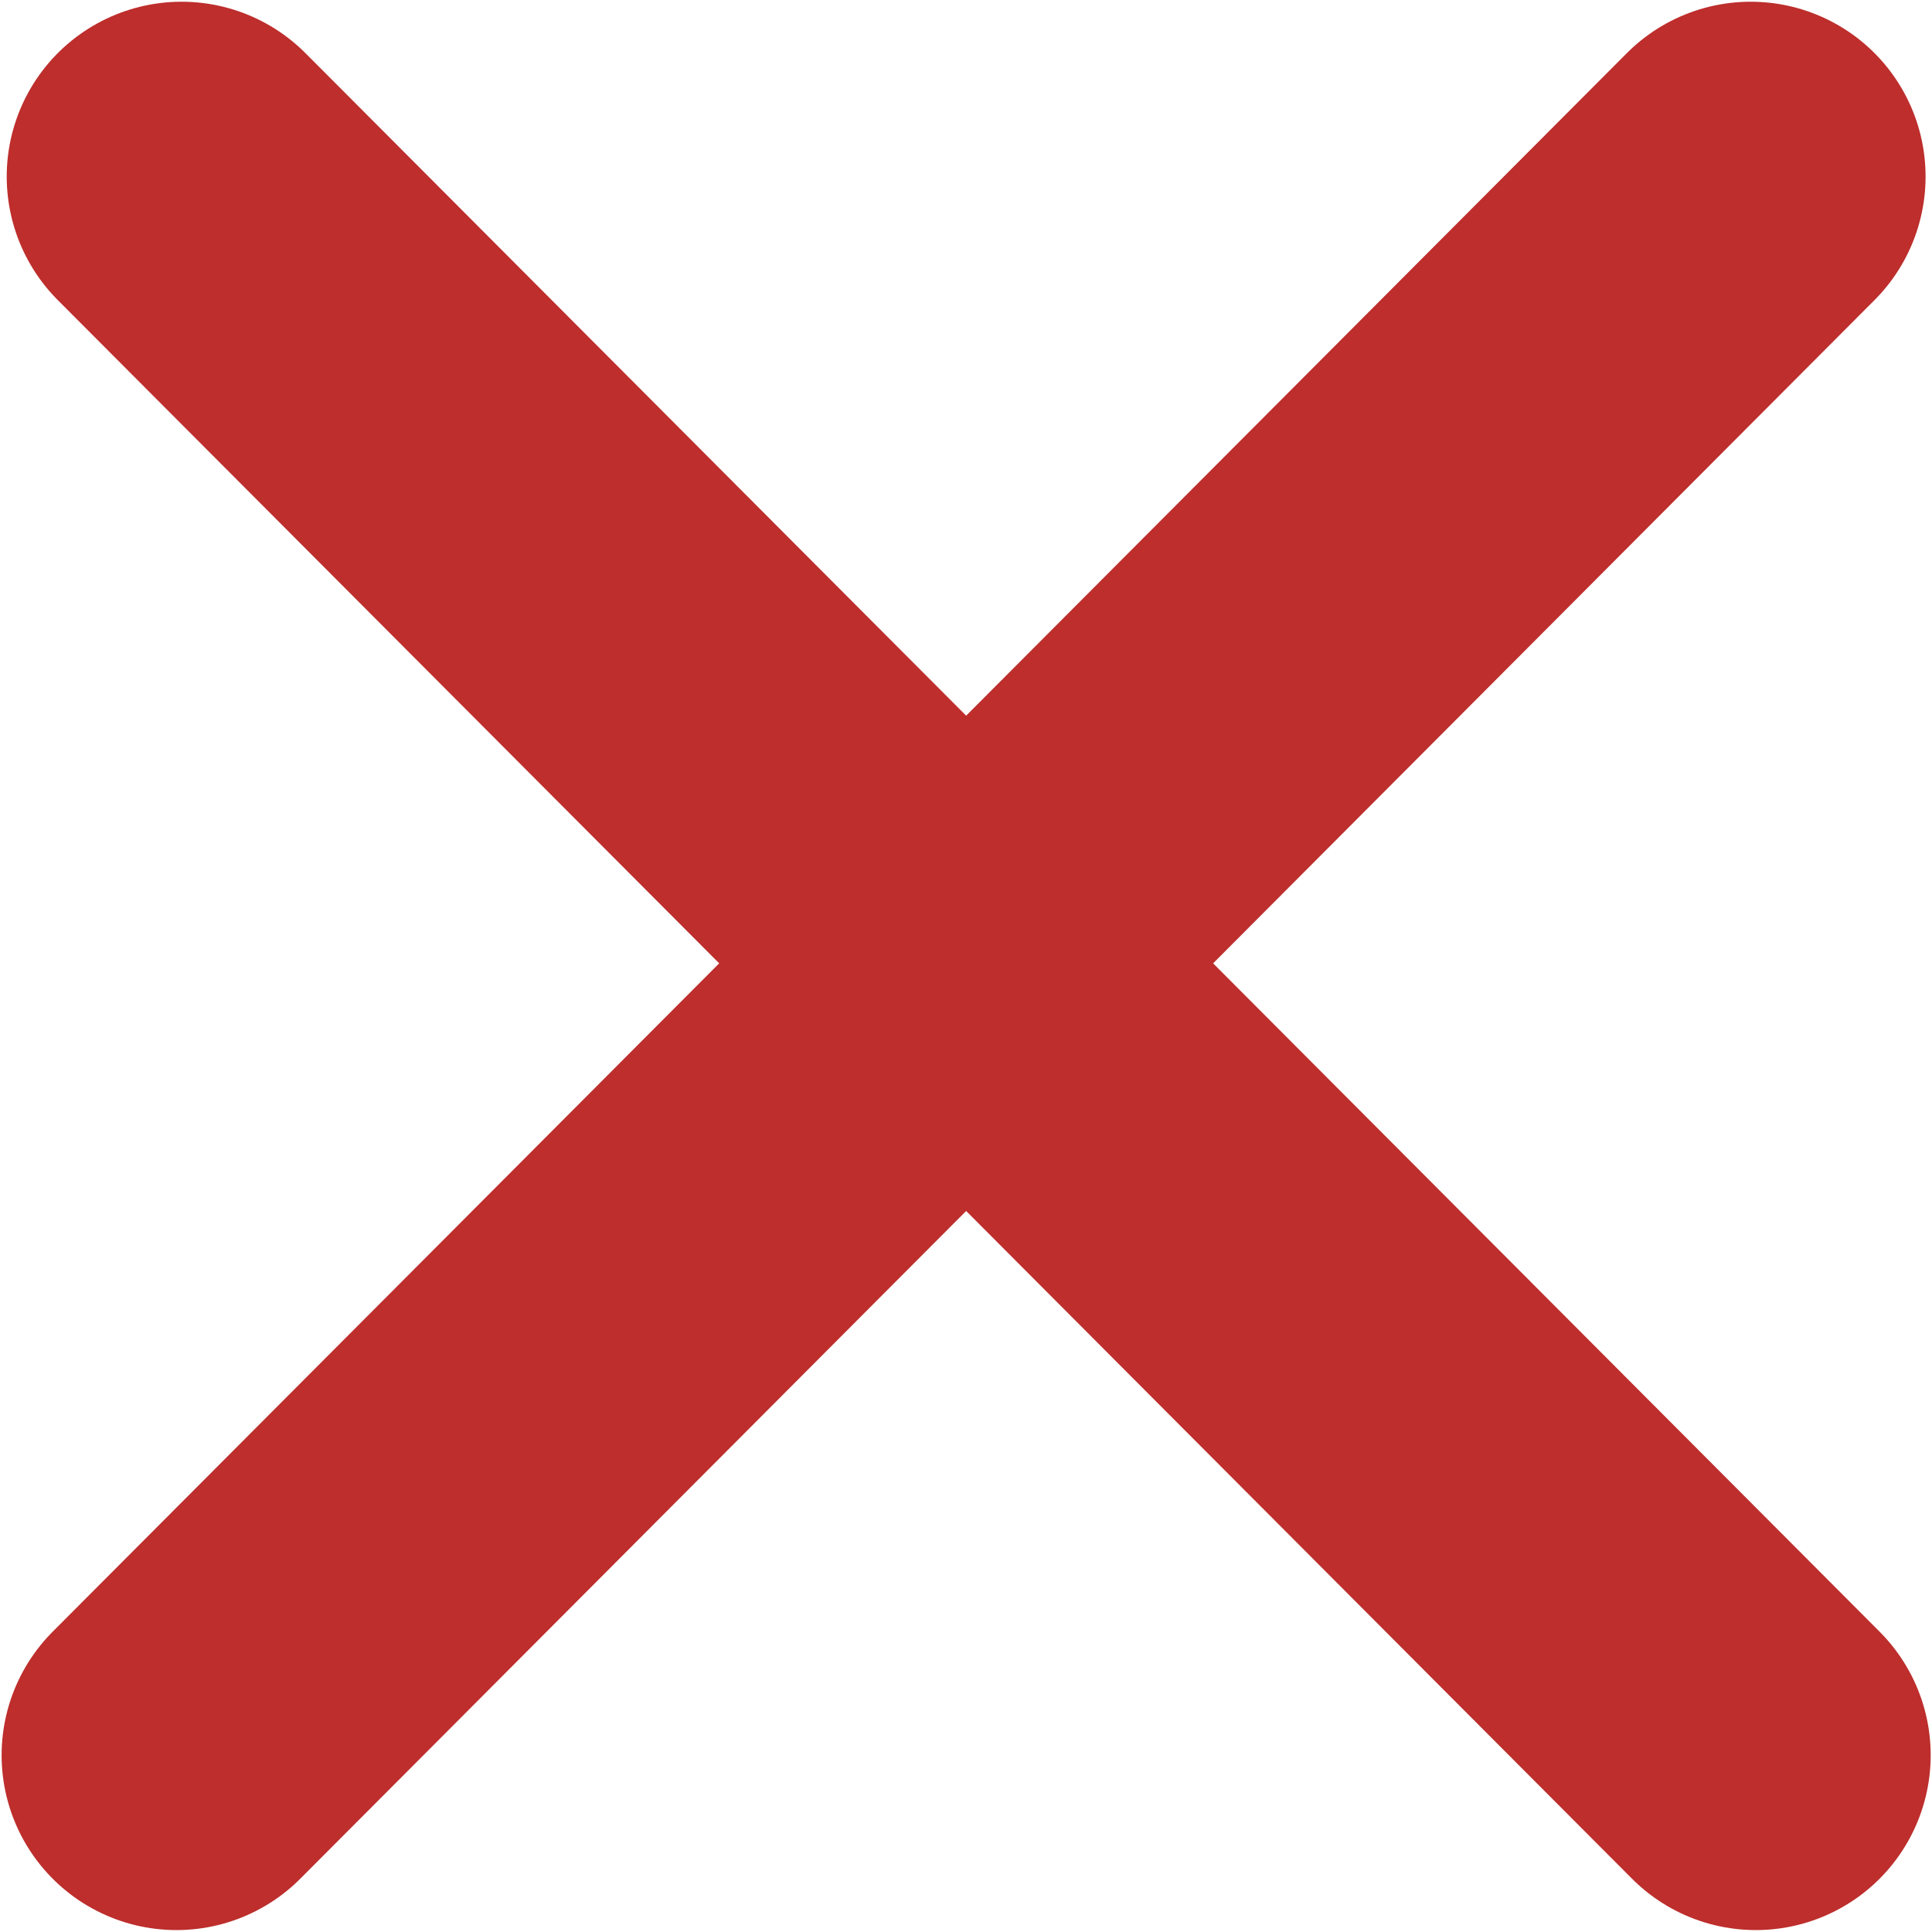
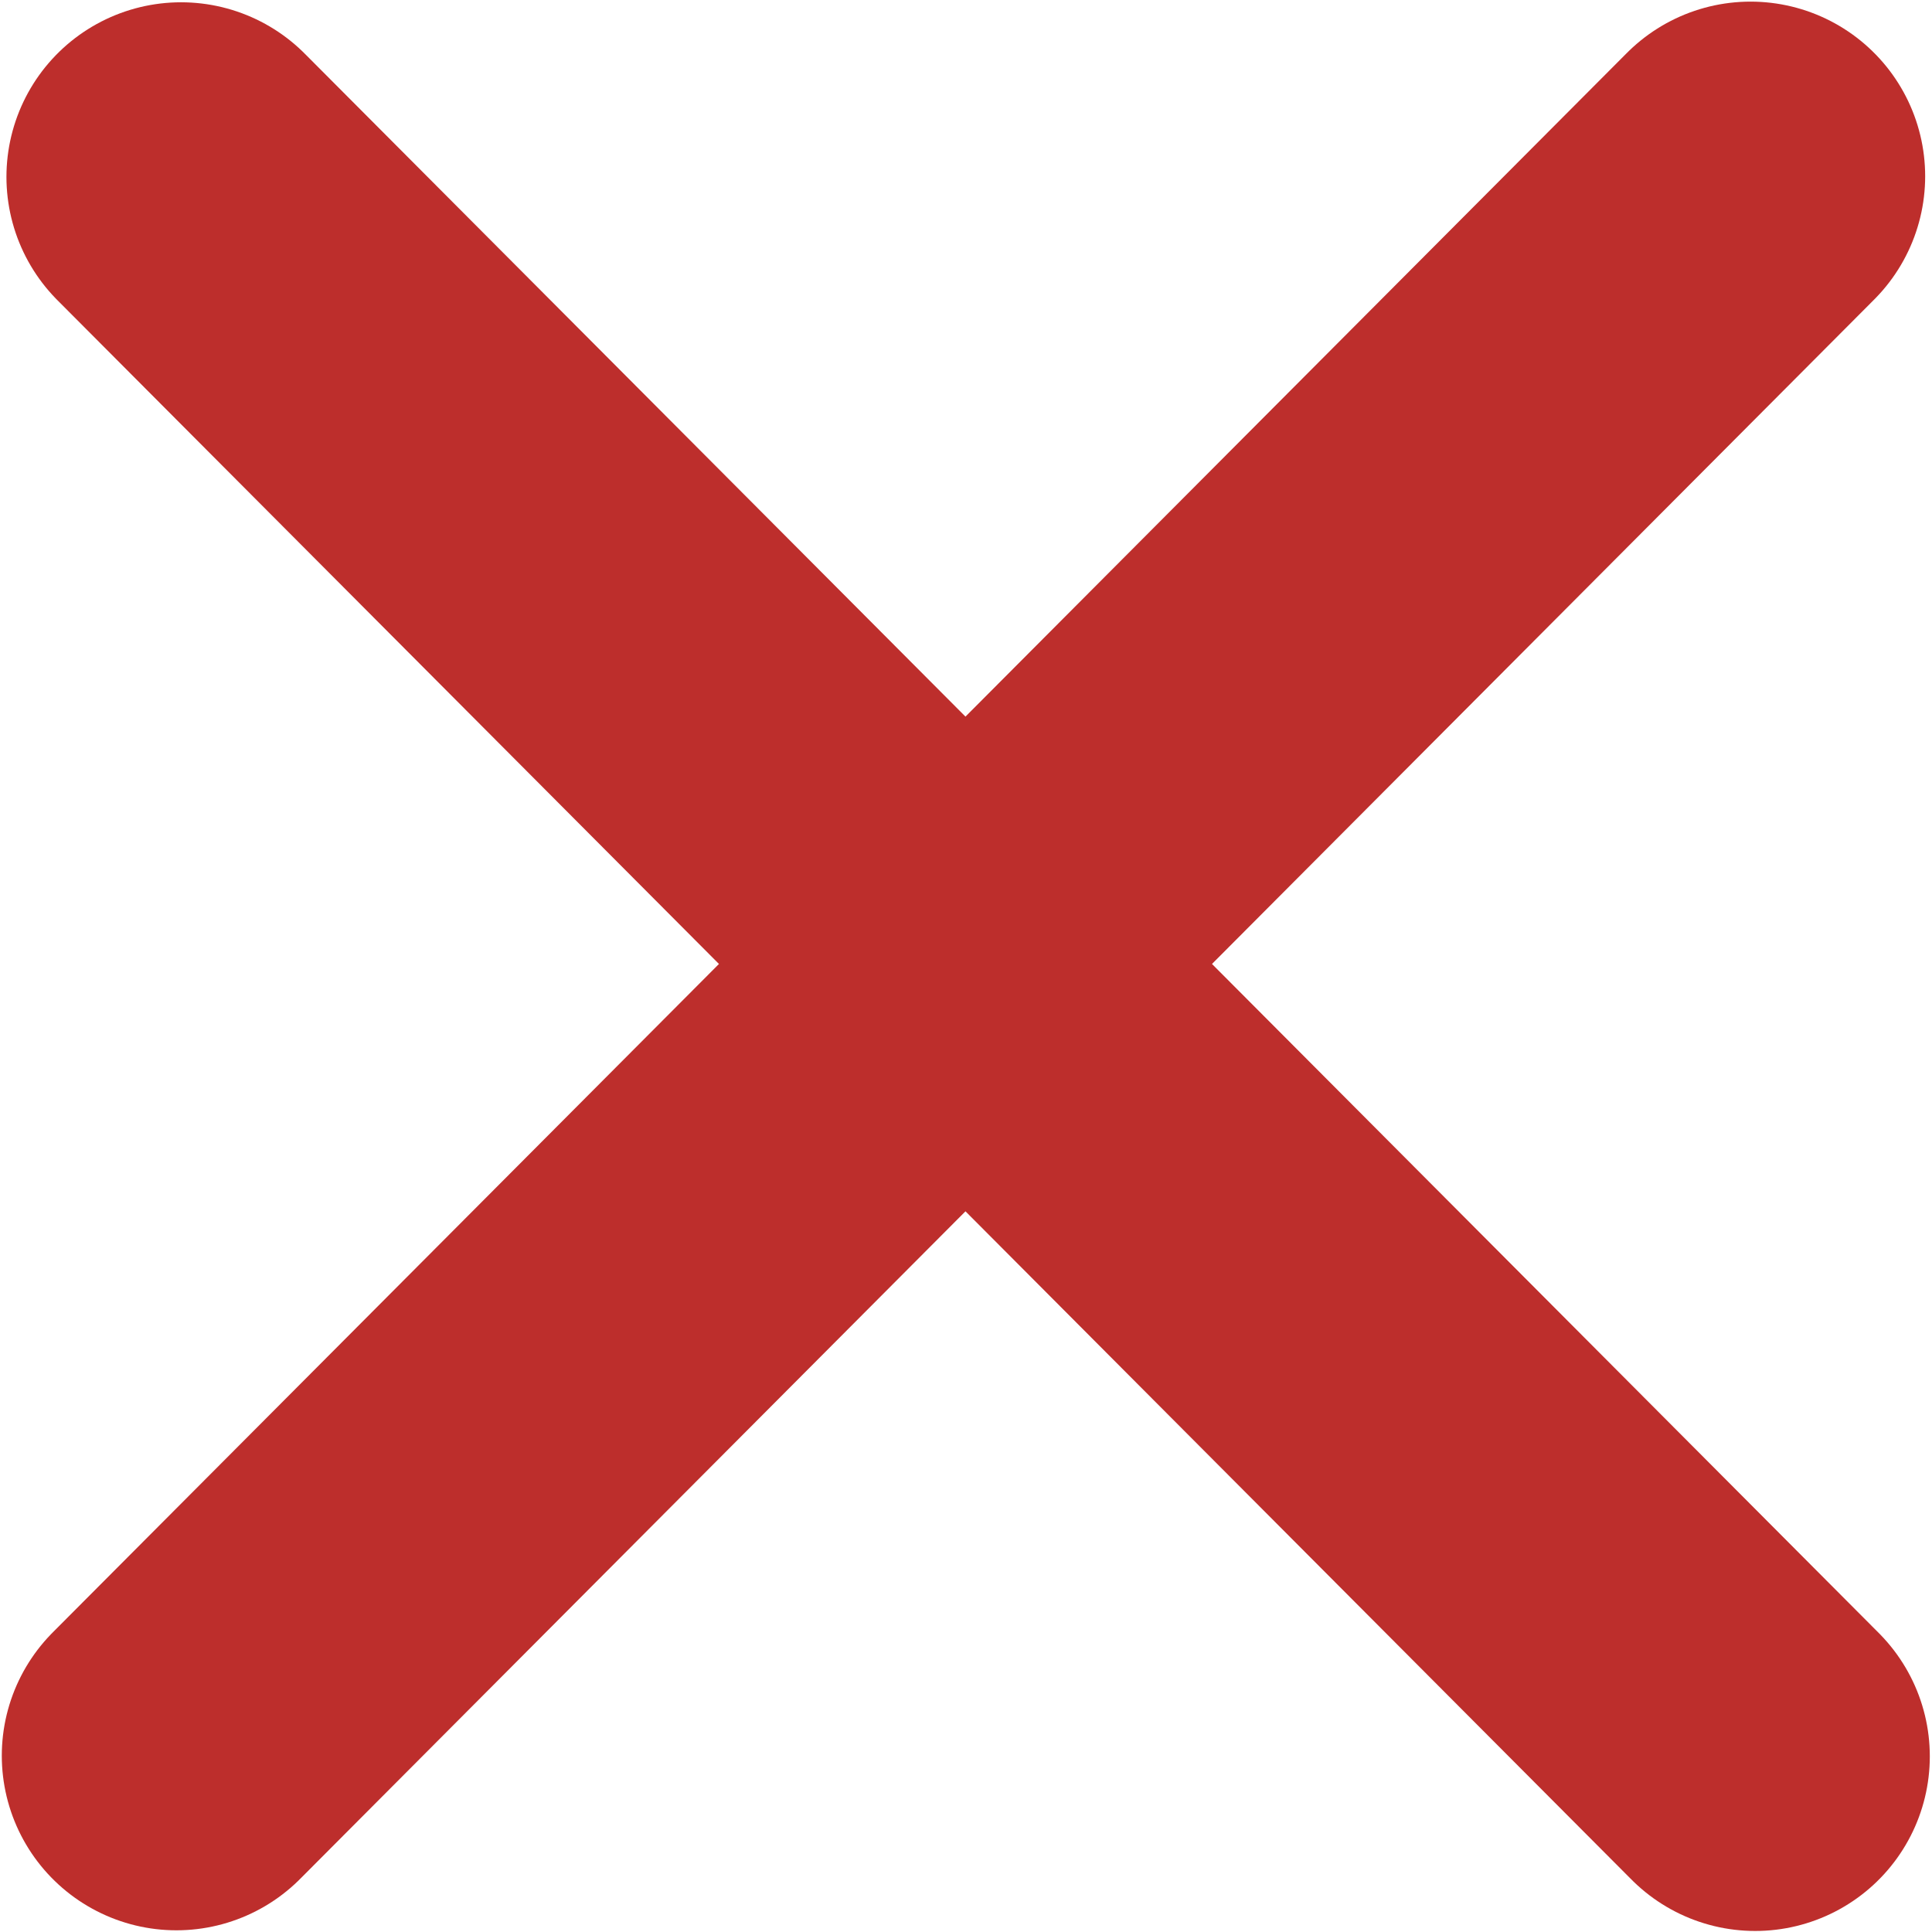
- <svg xmlns="http://www.w3.org/2000/svg" width="10" height="10" viewBox="0 0 2.646 2.646" version="1.1" id="svg4528">
+ <svg xmlns="http://www.w3.org/2000/svg" width="11" height="11" viewBox="0 0 2.91 2.91" version="1.1" id="svg4528">
  <defs id="defs4522" />
-   <g id="layer1" transform="translate(-63.5093,-64.77814)">
-     <path style="fill:#000000;fill-rule:evenodd;stroke:#bd2e2c;stroke-width:0.479;stroke-linecap:round;stroke-linejoin:miter;stroke-miterlimit:6.8;stroke-dasharray:none;stroke-opacity:1" d="m 63.758,65.02 2.156,2.162" id="path5099" />
-     <path style="fill:#000000;fill-rule:evenodd;stroke:#bd2e2c;stroke-width:0.479;stroke-linecap:round;stroke-linejoin:miter;stroke-miterlimit:6.8;stroke-dasharray:none;stroke-opacity:1" d="M 63.751,67.182 65.907,65.02" id="path5099-6" />
+   <g id="layer1" transform="translate(-63.5093,-64.51356)">
+     <g id="g4489">
+       <path id="path5099" d="m 63.782,64.78 2.371,2.379" style="fill:#000000;fill-rule:evenodd;stroke:#bd2e2c;stroke-width:0.526;stroke-linecap:round;stroke-linejoin:miter;stroke-miterlimit:4;stroke-dasharray:none;stroke-opacity:1" />
+       <path id="path5099-6" d="m 63.775,67.158 2.371,-2.379" style="fill:#000000;fill-rule:evenodd;stroke:#bd2e2c;stroke-width:0.526;stroke-linecap:round;stroke-linejoin:miter;stroke-miterlimit:9.6;stroke-dasharray:none;stroke-opacity:1;fill-opacity:1" />
+     </g>
  </g>
</svg>
